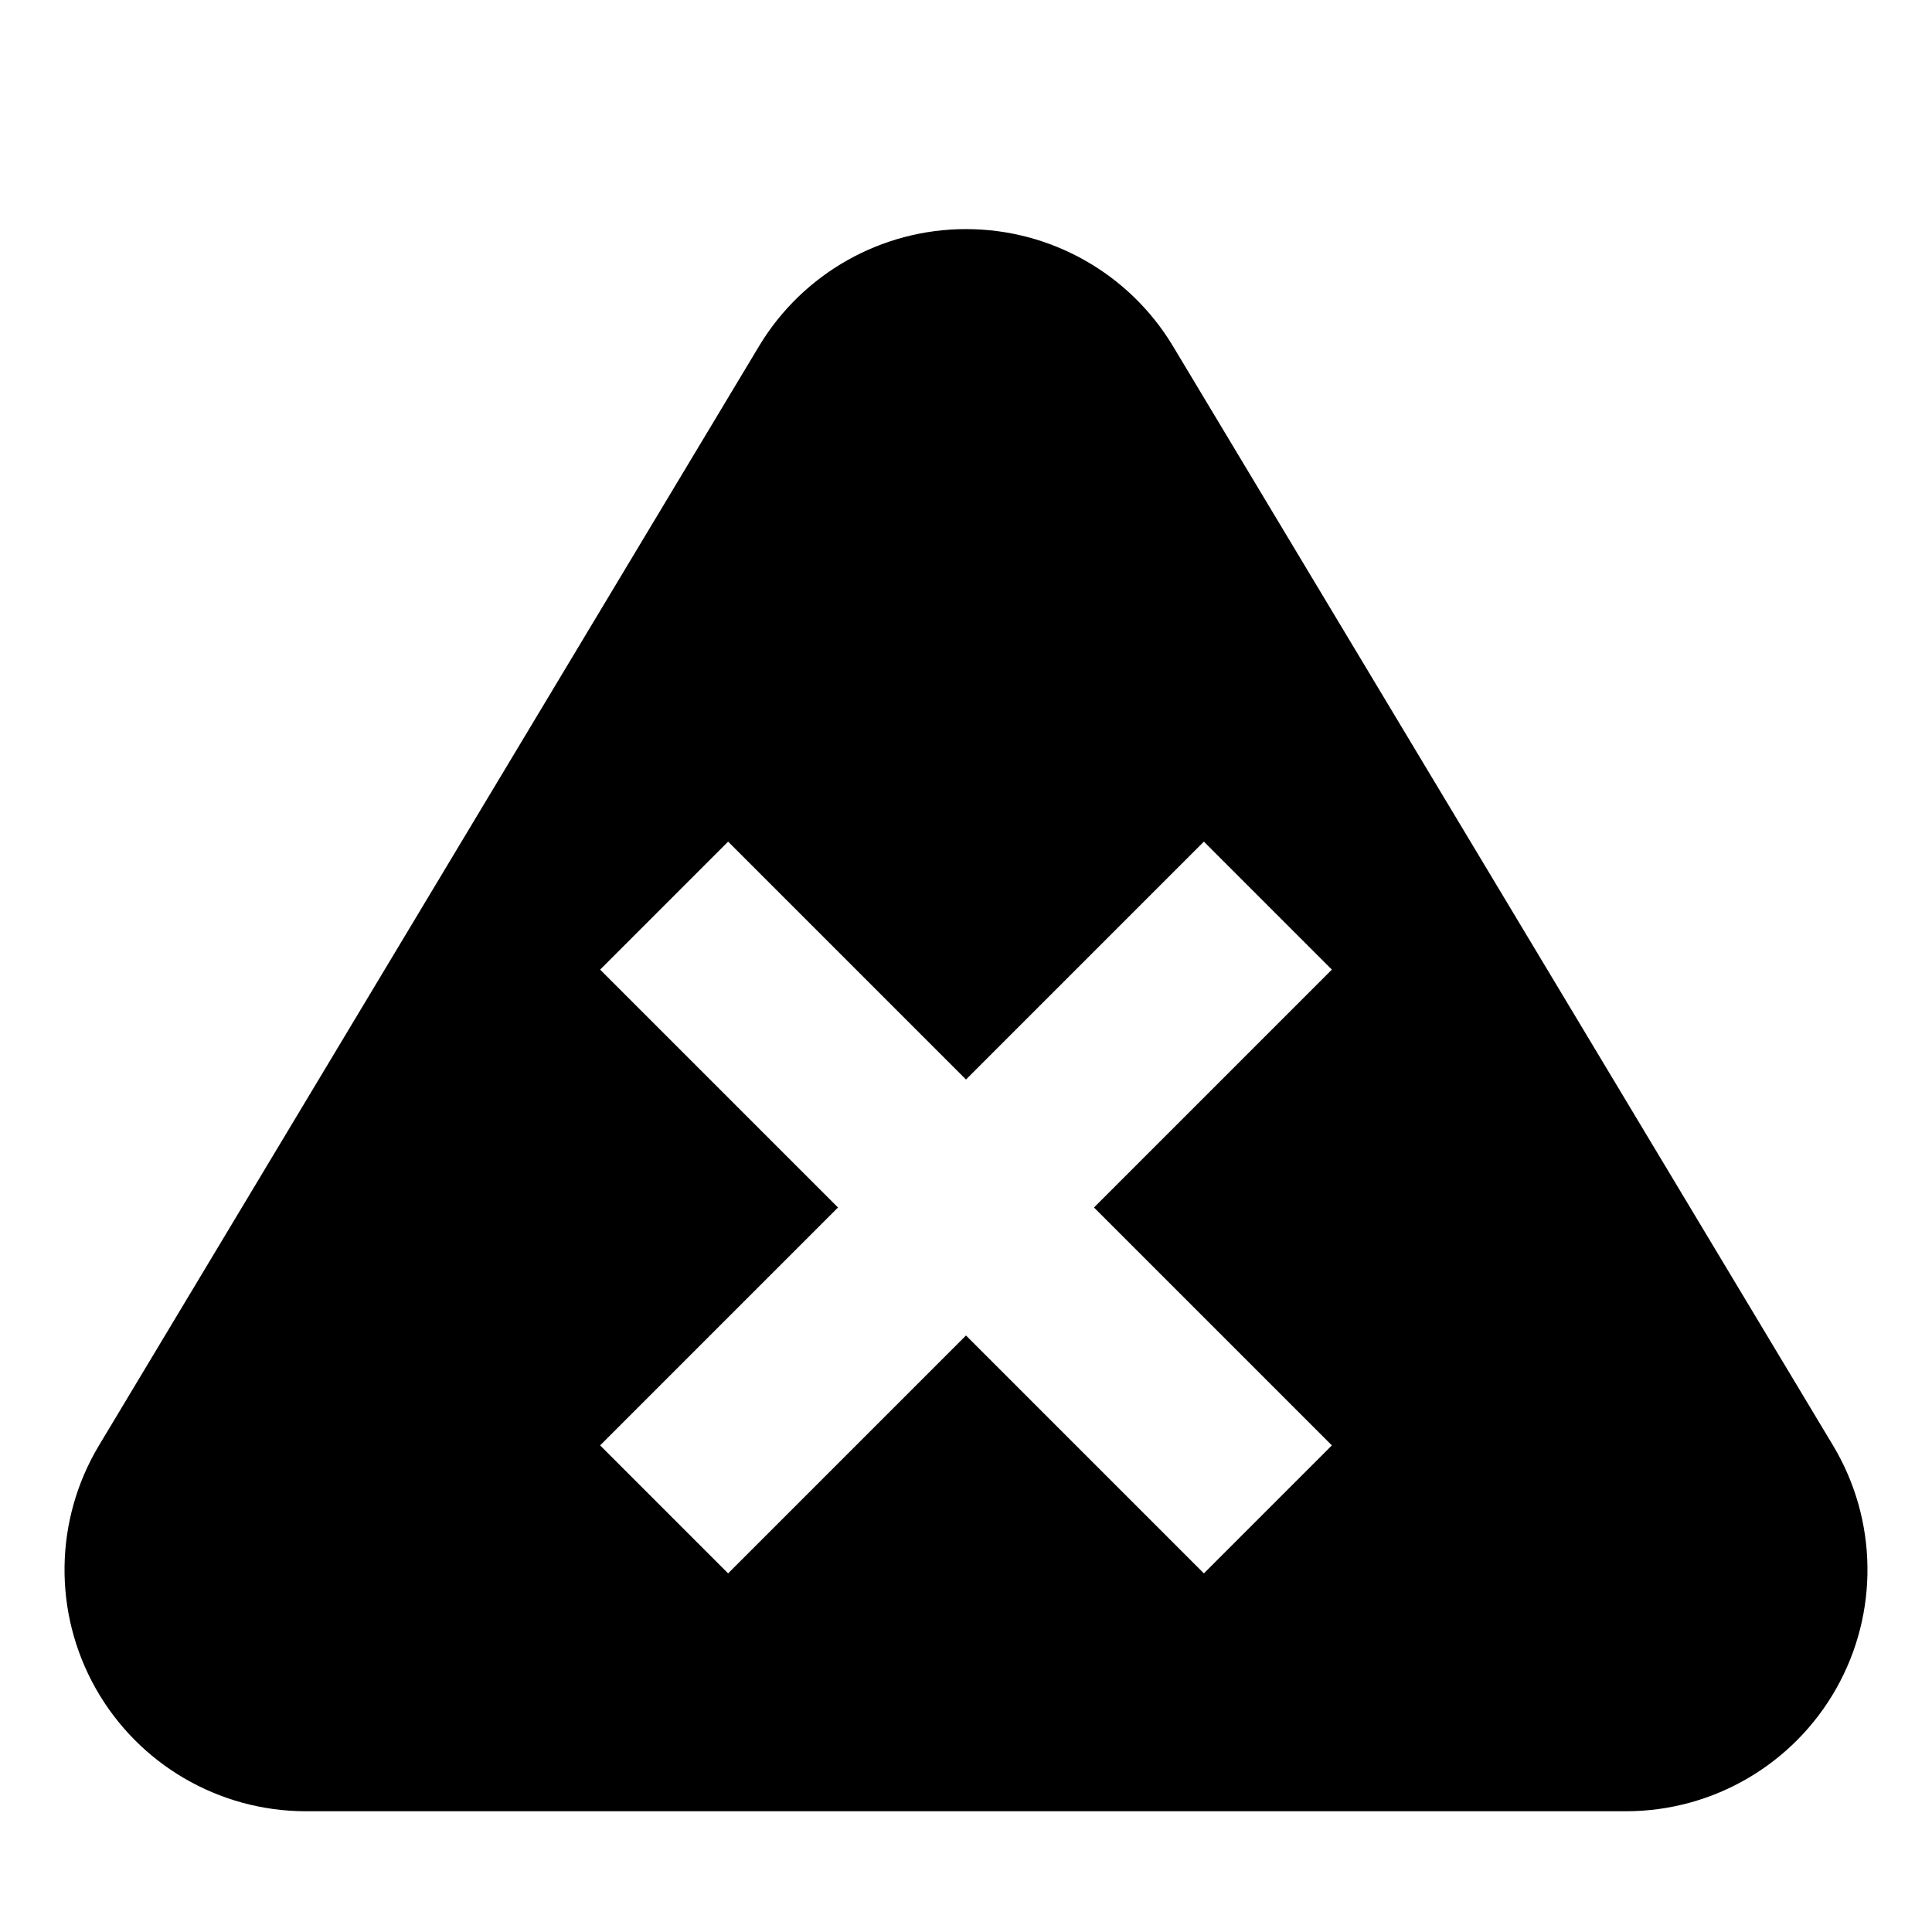
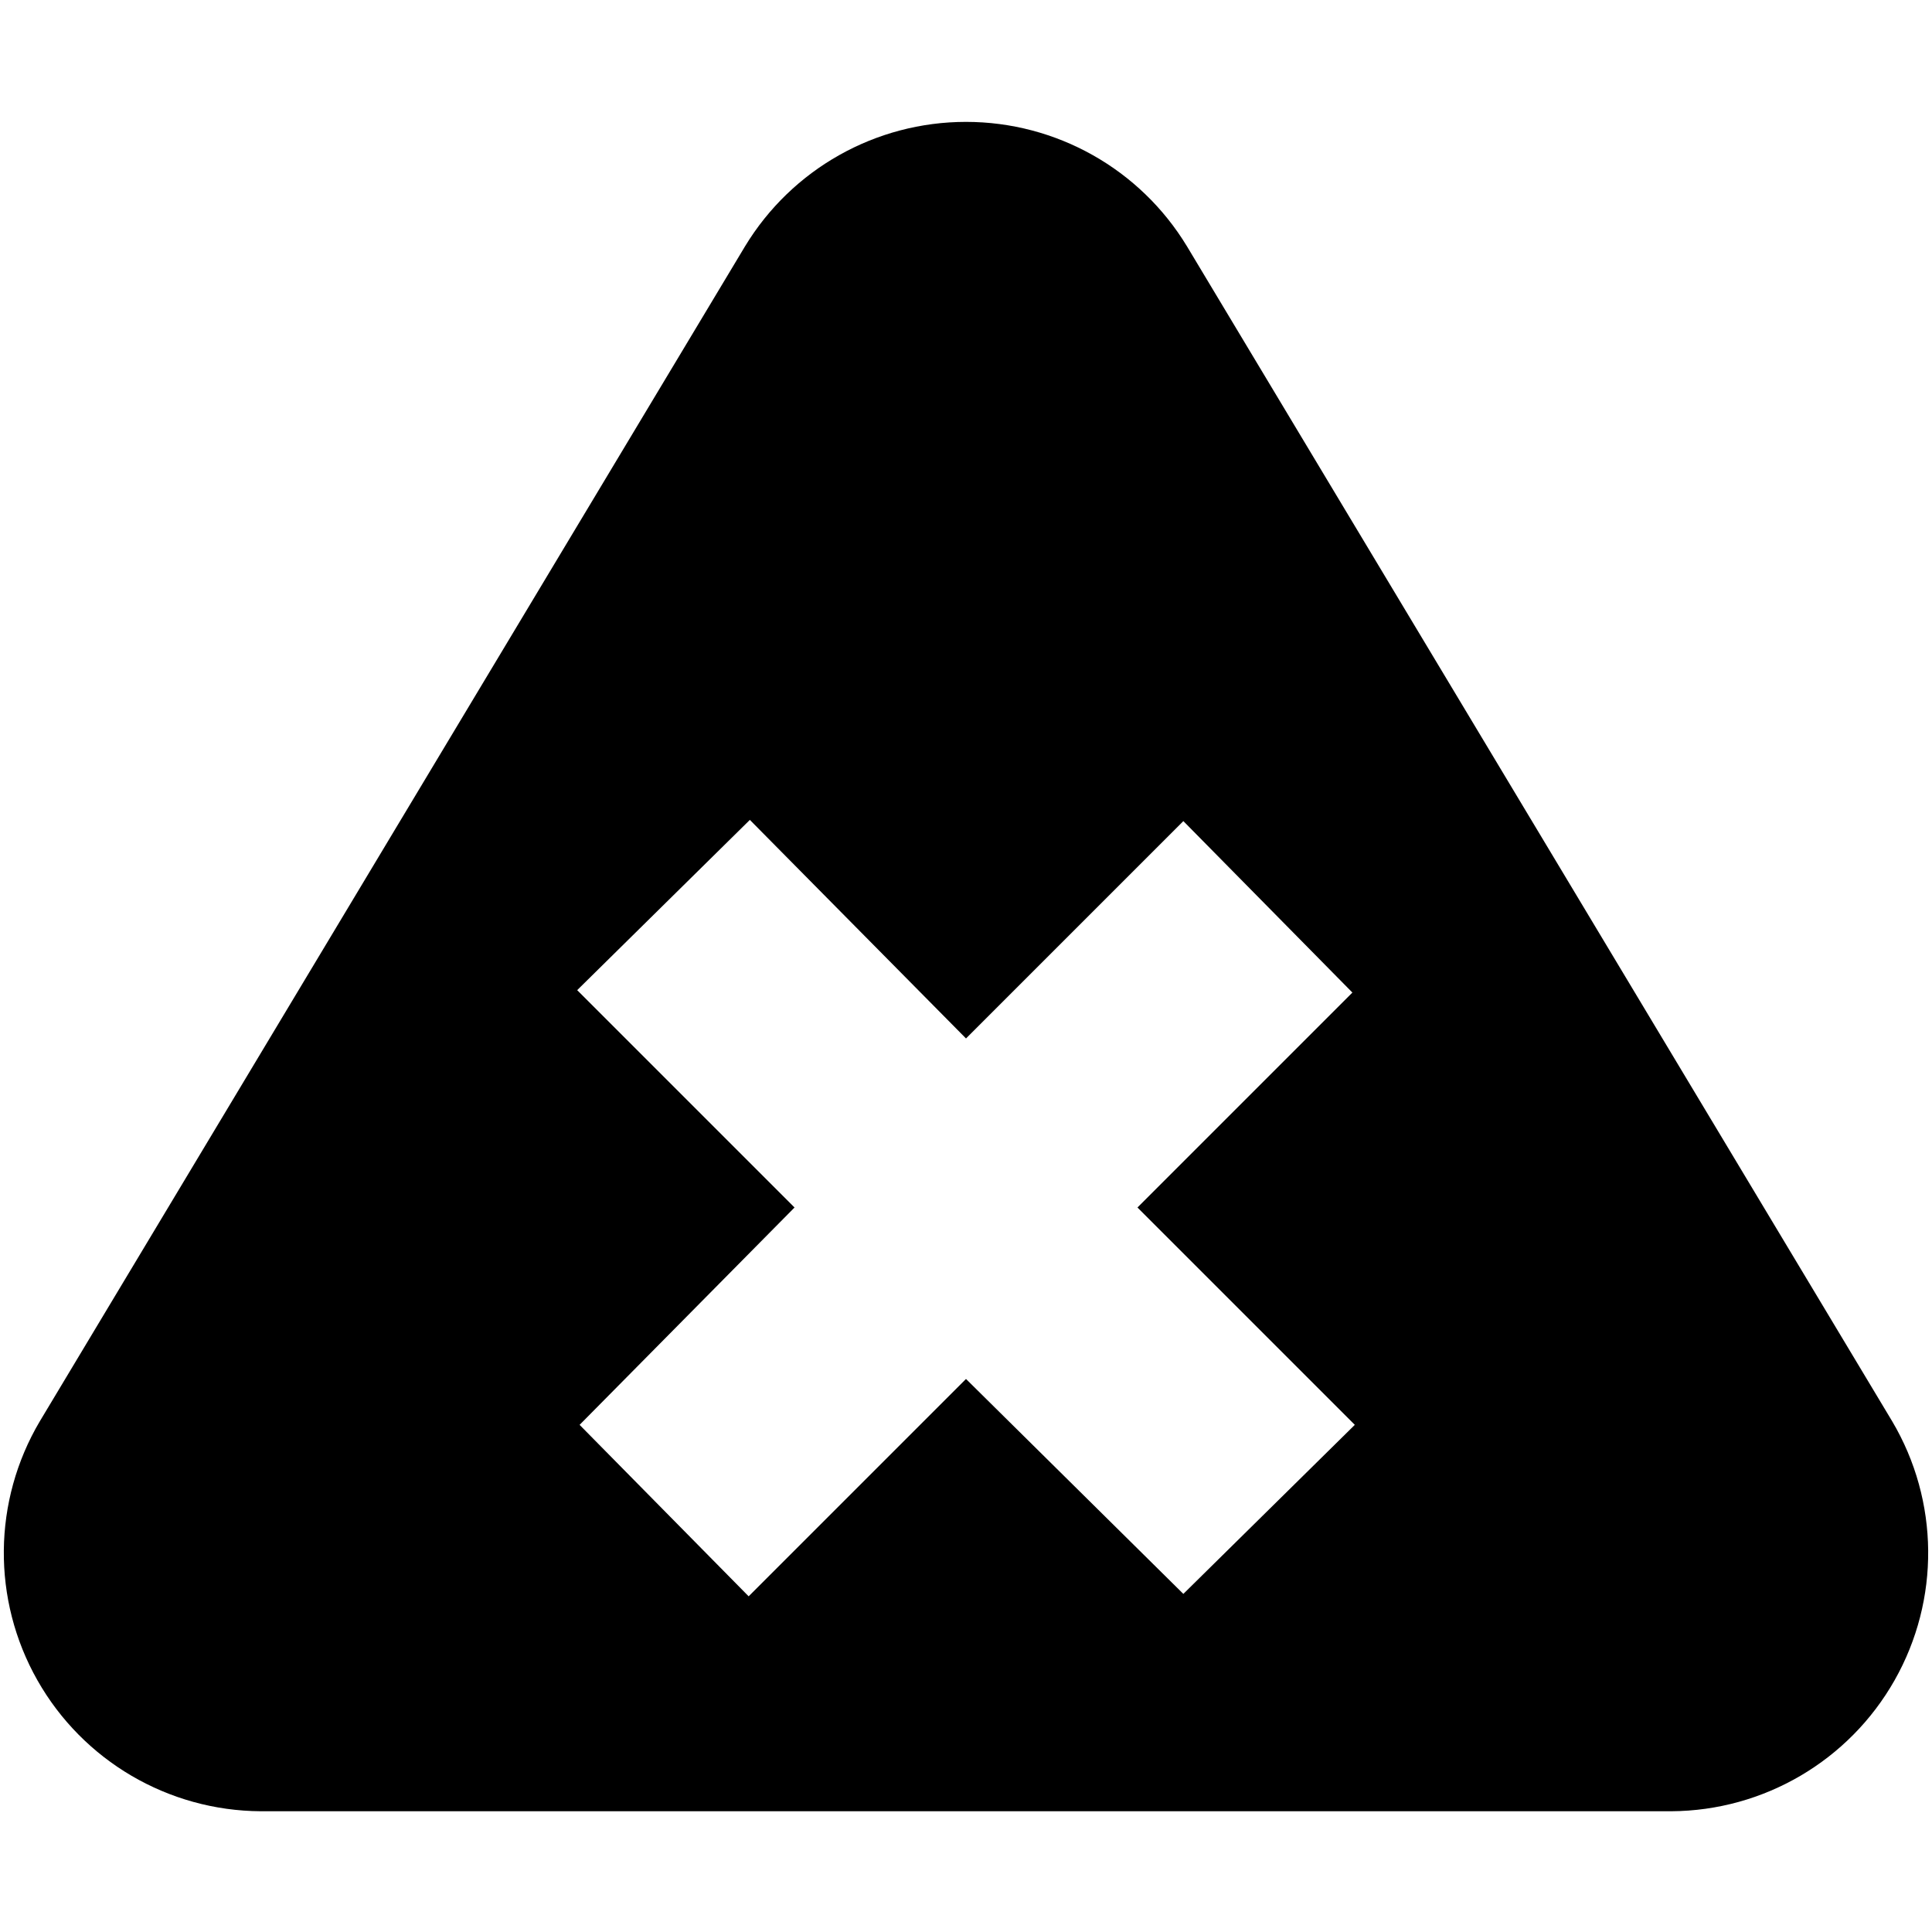
<svg xmlns="http://www.w3.org/2000/svg" width="16" height="16">
-   <path d="M9.71 2.86a2 2 0 0 0-3.42 0L.82 11.97A2 2 0 0 0 2.53 15h10.94a2 2 0 0 0 1.71-3.03zM6.03 6.97 8 8.94l1.97-1.97 1.06 1.06L9.06 10l1.97 1.97-1.06 1.06L8 11.06l-1.97 1.97-1.06-1.06L6.94 10 4.97 8.03z" />
+   <path d="M9.83 2.04a2.14 2.14 0 0 0-3.66 0L.33 11.77A2.14 2.14 0 0 0 2.16 15h11.68a2.14 2.14 0 0 0 1.83-3.23zM6.21 6.79 8 8.6l1.8-1.8 1.4 1.42L9.42 10l1.8 1.8-1.42 1.4L8 11.42l-1.8 1.8-1.4-1.42L6.58 10l-1.8-1.8z" />
</svg>
